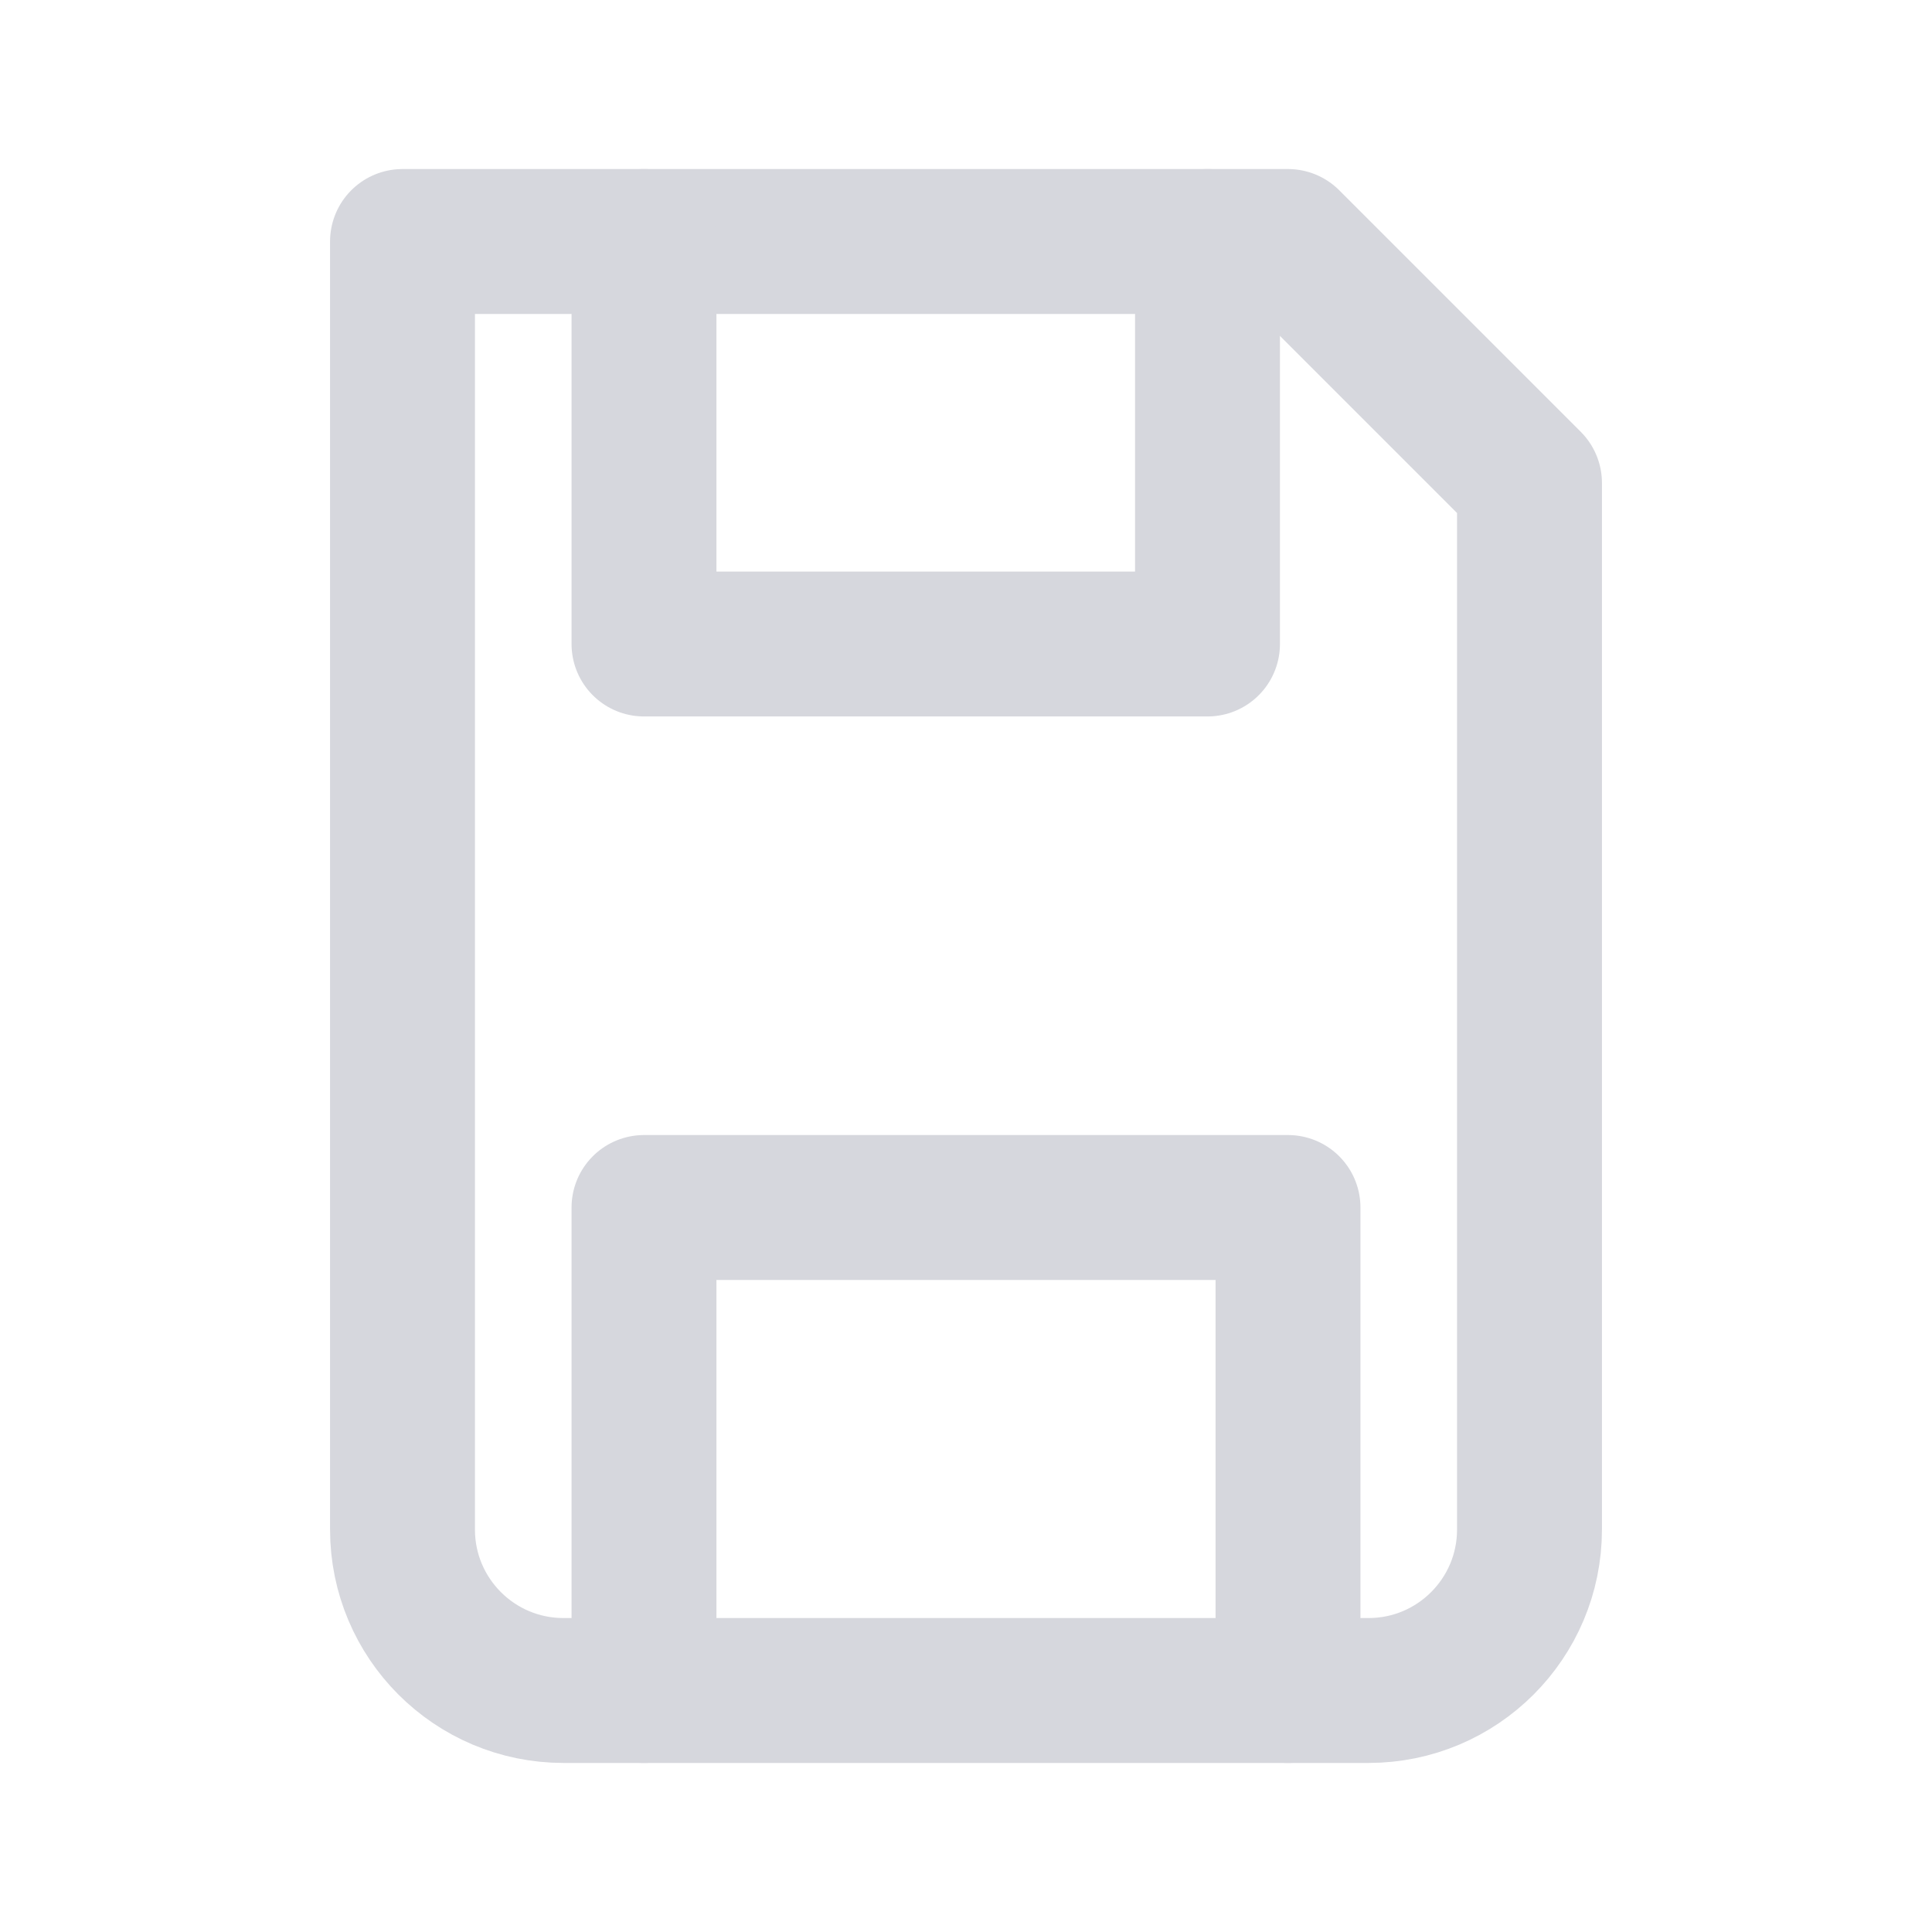
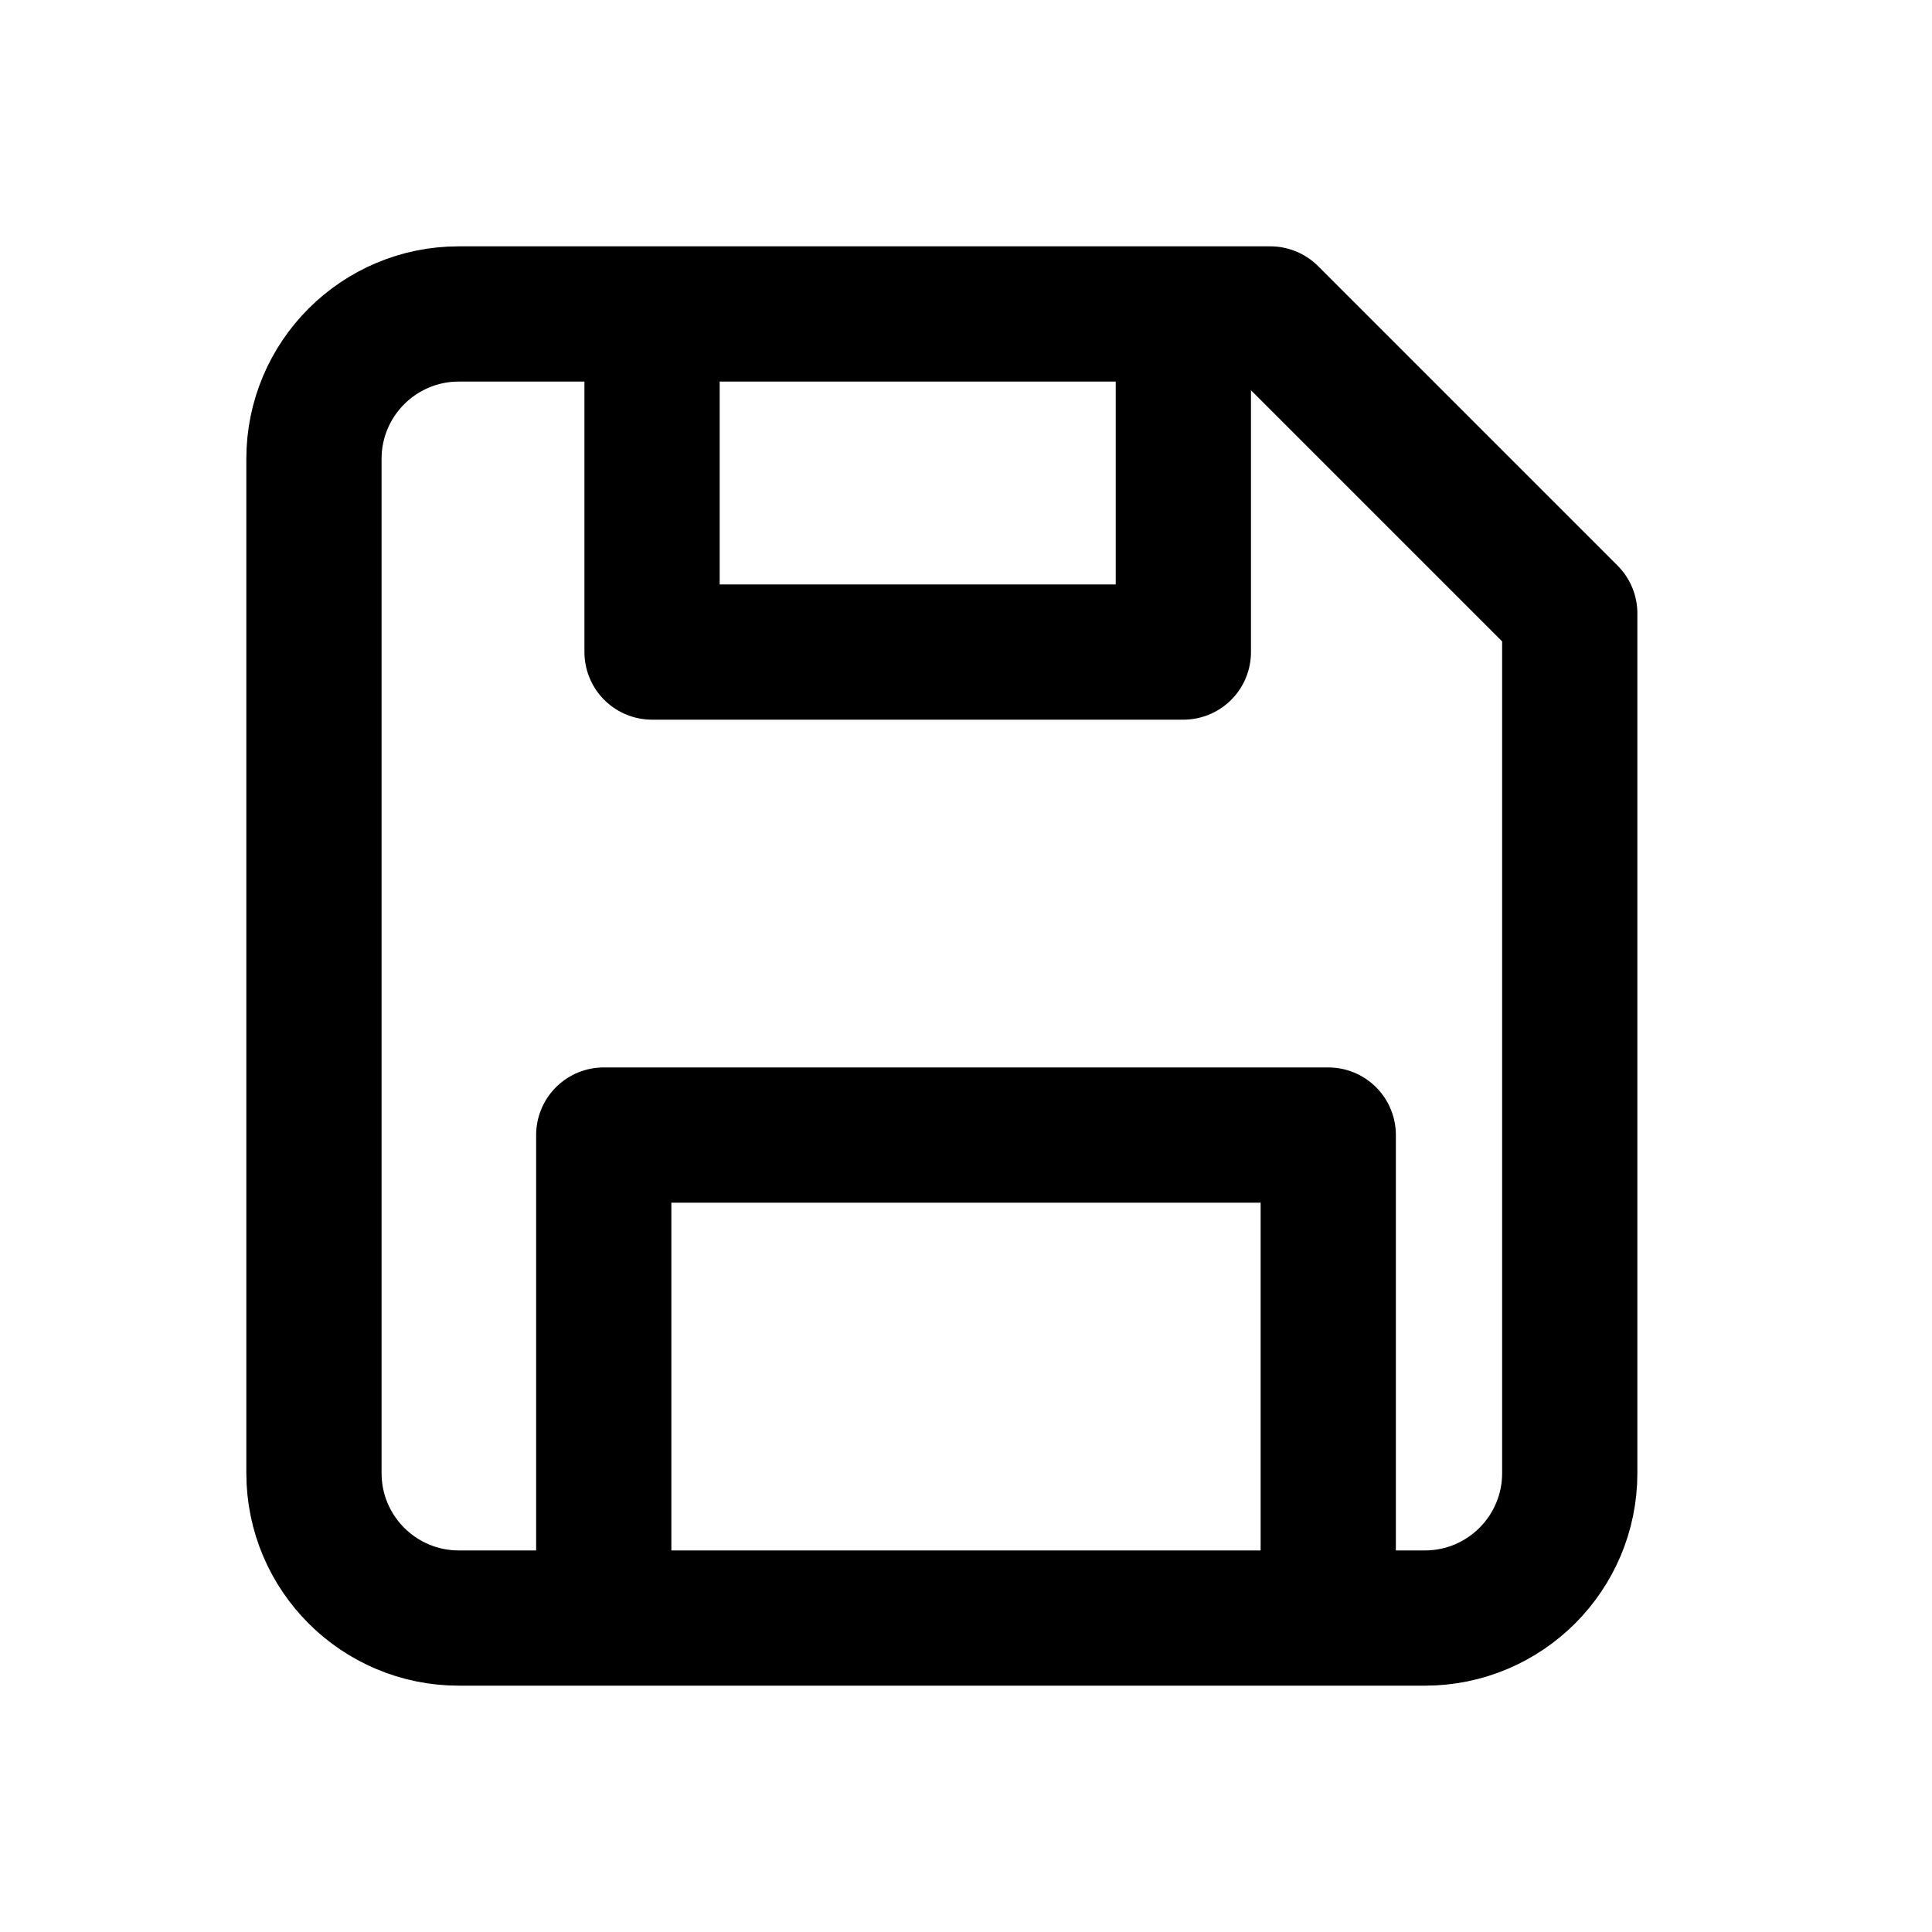
- <svg xmlns="http://www.w3.org/2000/svg" width="24" height="24" viewBox="0 0 24 24" fill="none" stroke="#d6d7dd" stroke-width="1.8" stroke-linecap="round" stroke-linejoin="round">
-   <path d="M5 3h11l3 3v13a2 2 0 0 1-2 2H7a2 2 0 0 1-2-2z" />
-   <path d="M8 3v5h7V3" />
-   <path d="M8 21v-6h8v6" />
+ <svg xmlns="http://www.w3.org/2000/svg" width="20" height="20" viewBox="0 0 20 20" fill="none" stroke="currentColor" stroke-width="1.4" stroke-linecap="round" stroke-linejoin="round">
+   <path d="M4.75 3.25h8.4l3.1 3.1v8.9a1.5 1.5 0 0 1-1.5 1.5H4.75a1.5 1.5 0 0 1-1.5-1.5V4.75a1.5 1.5 0 0 1 1.5-1.5z" />
+   <path d="M6.75 3.5v3.25h5.5V3.5" />
+   <path d="M6.25 16.5v-4.75h7.5v4.75" />
</svg>
